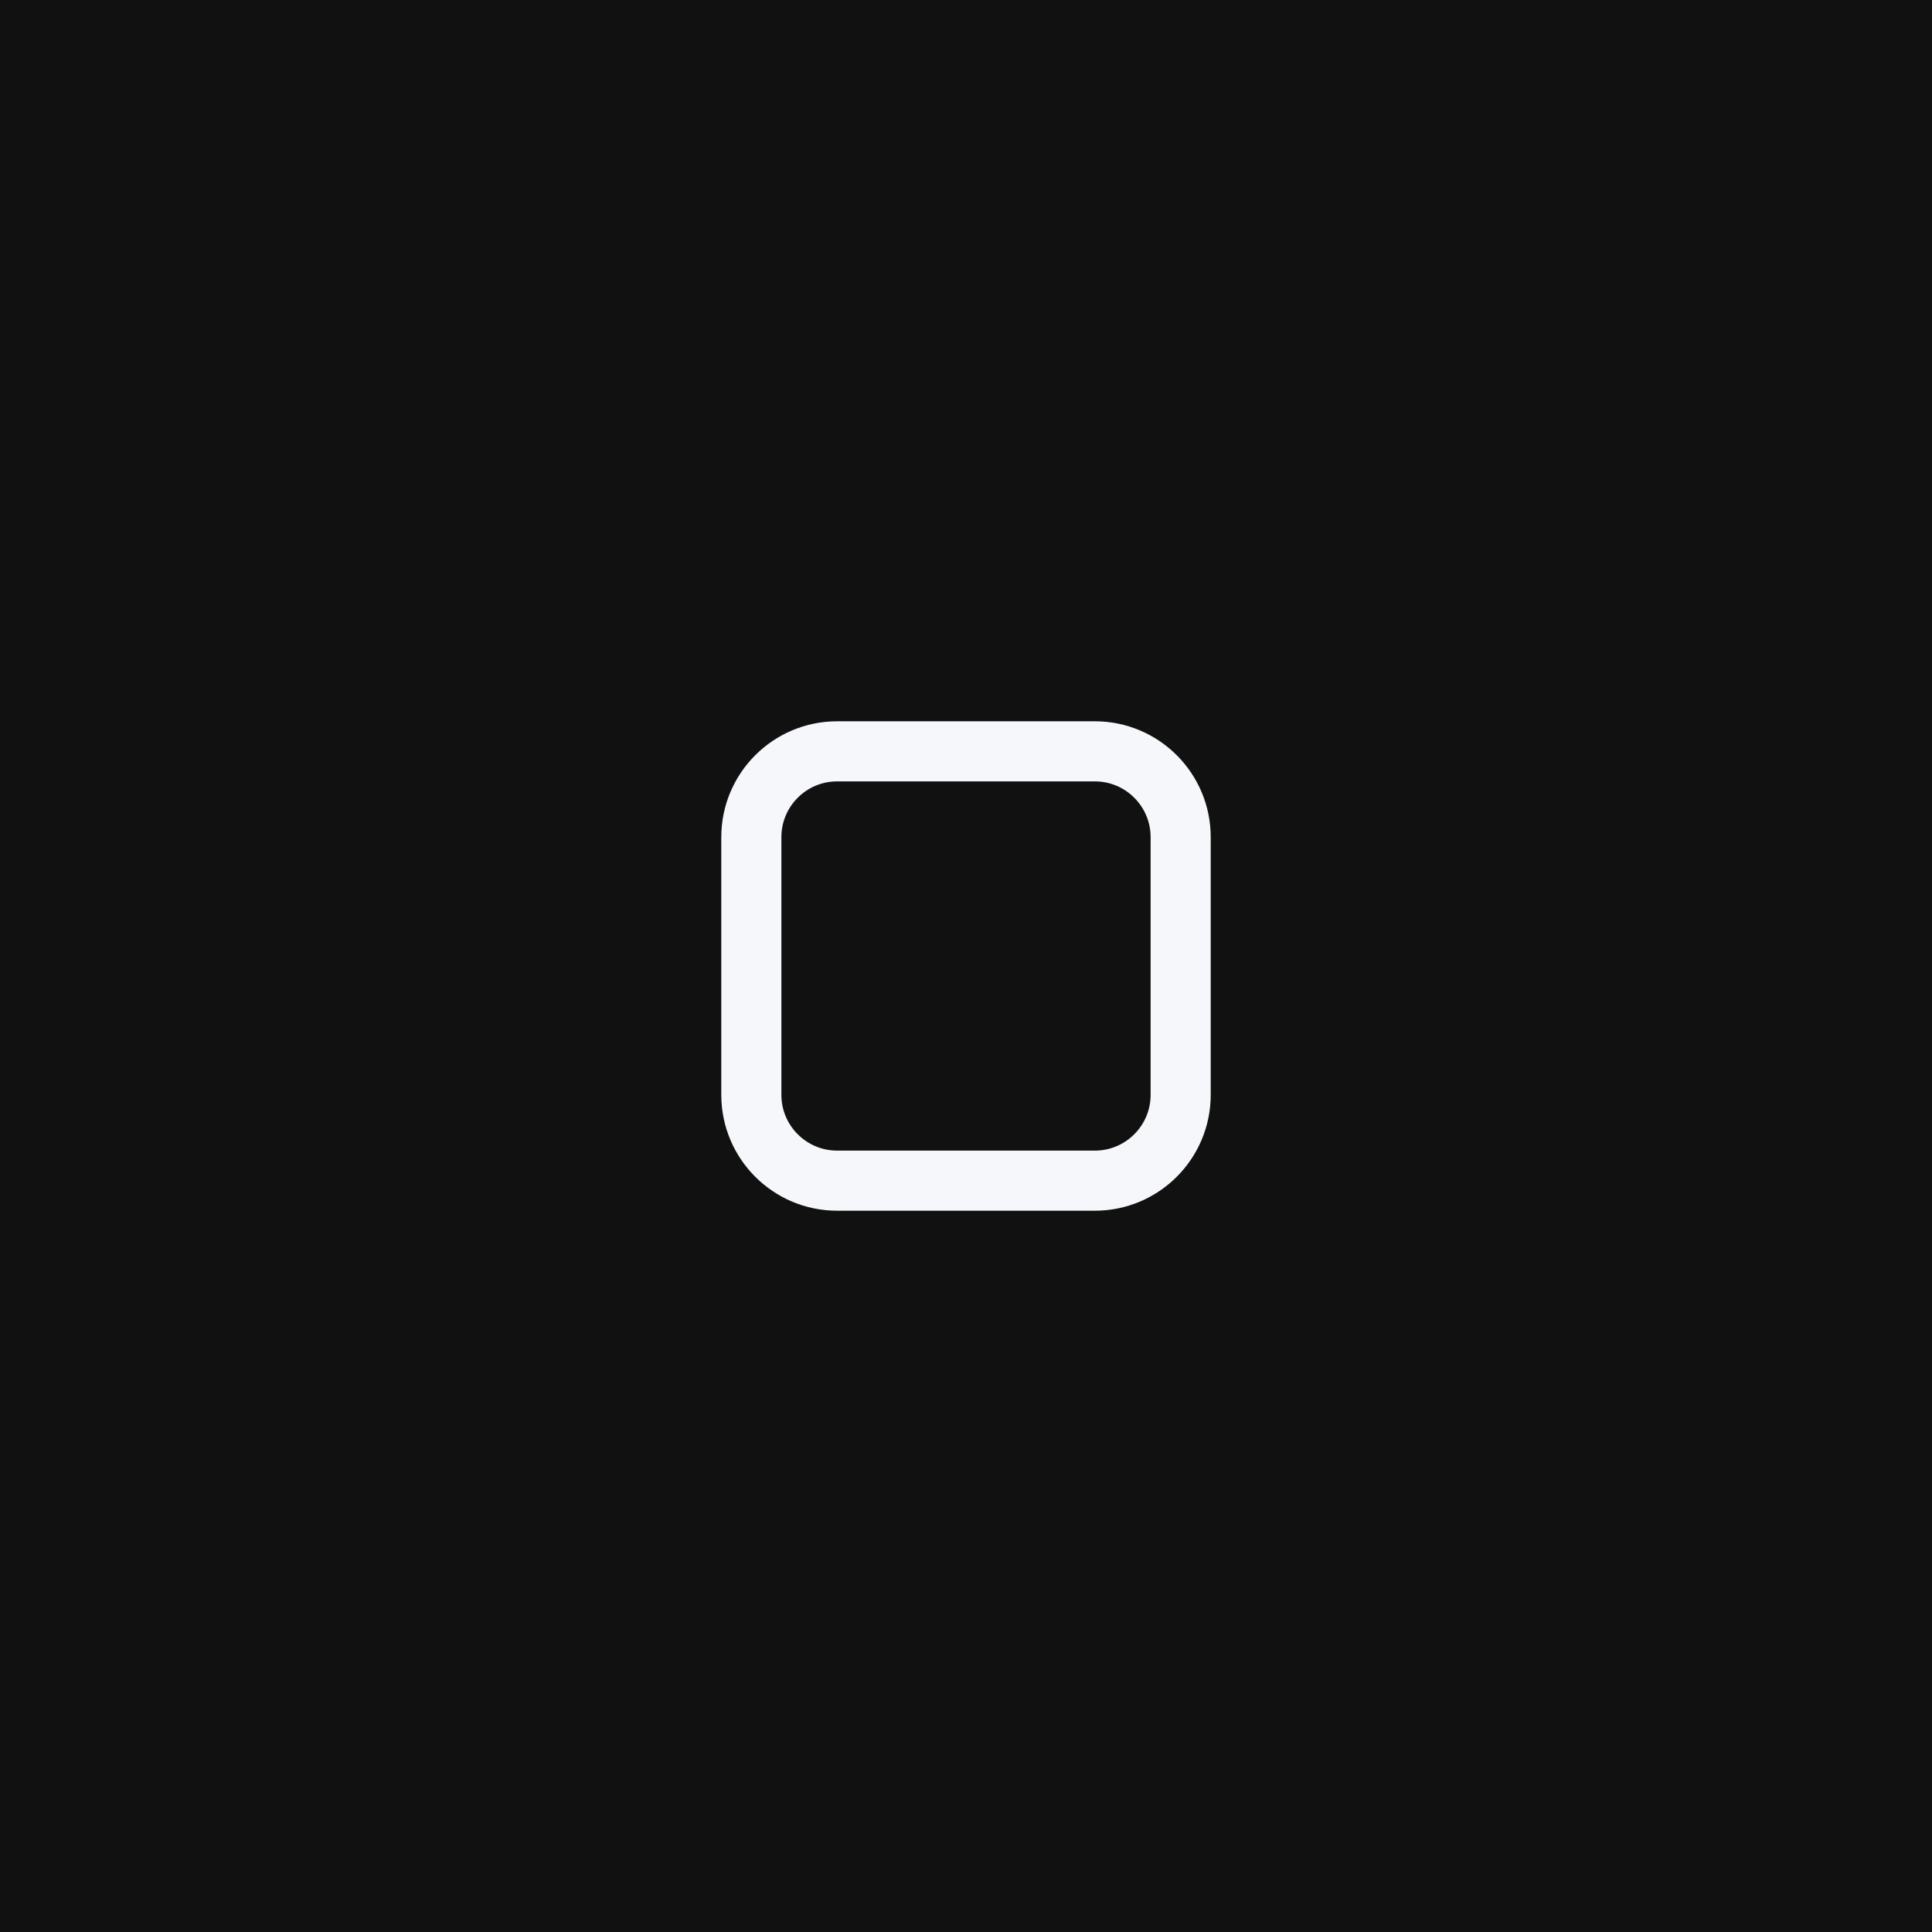
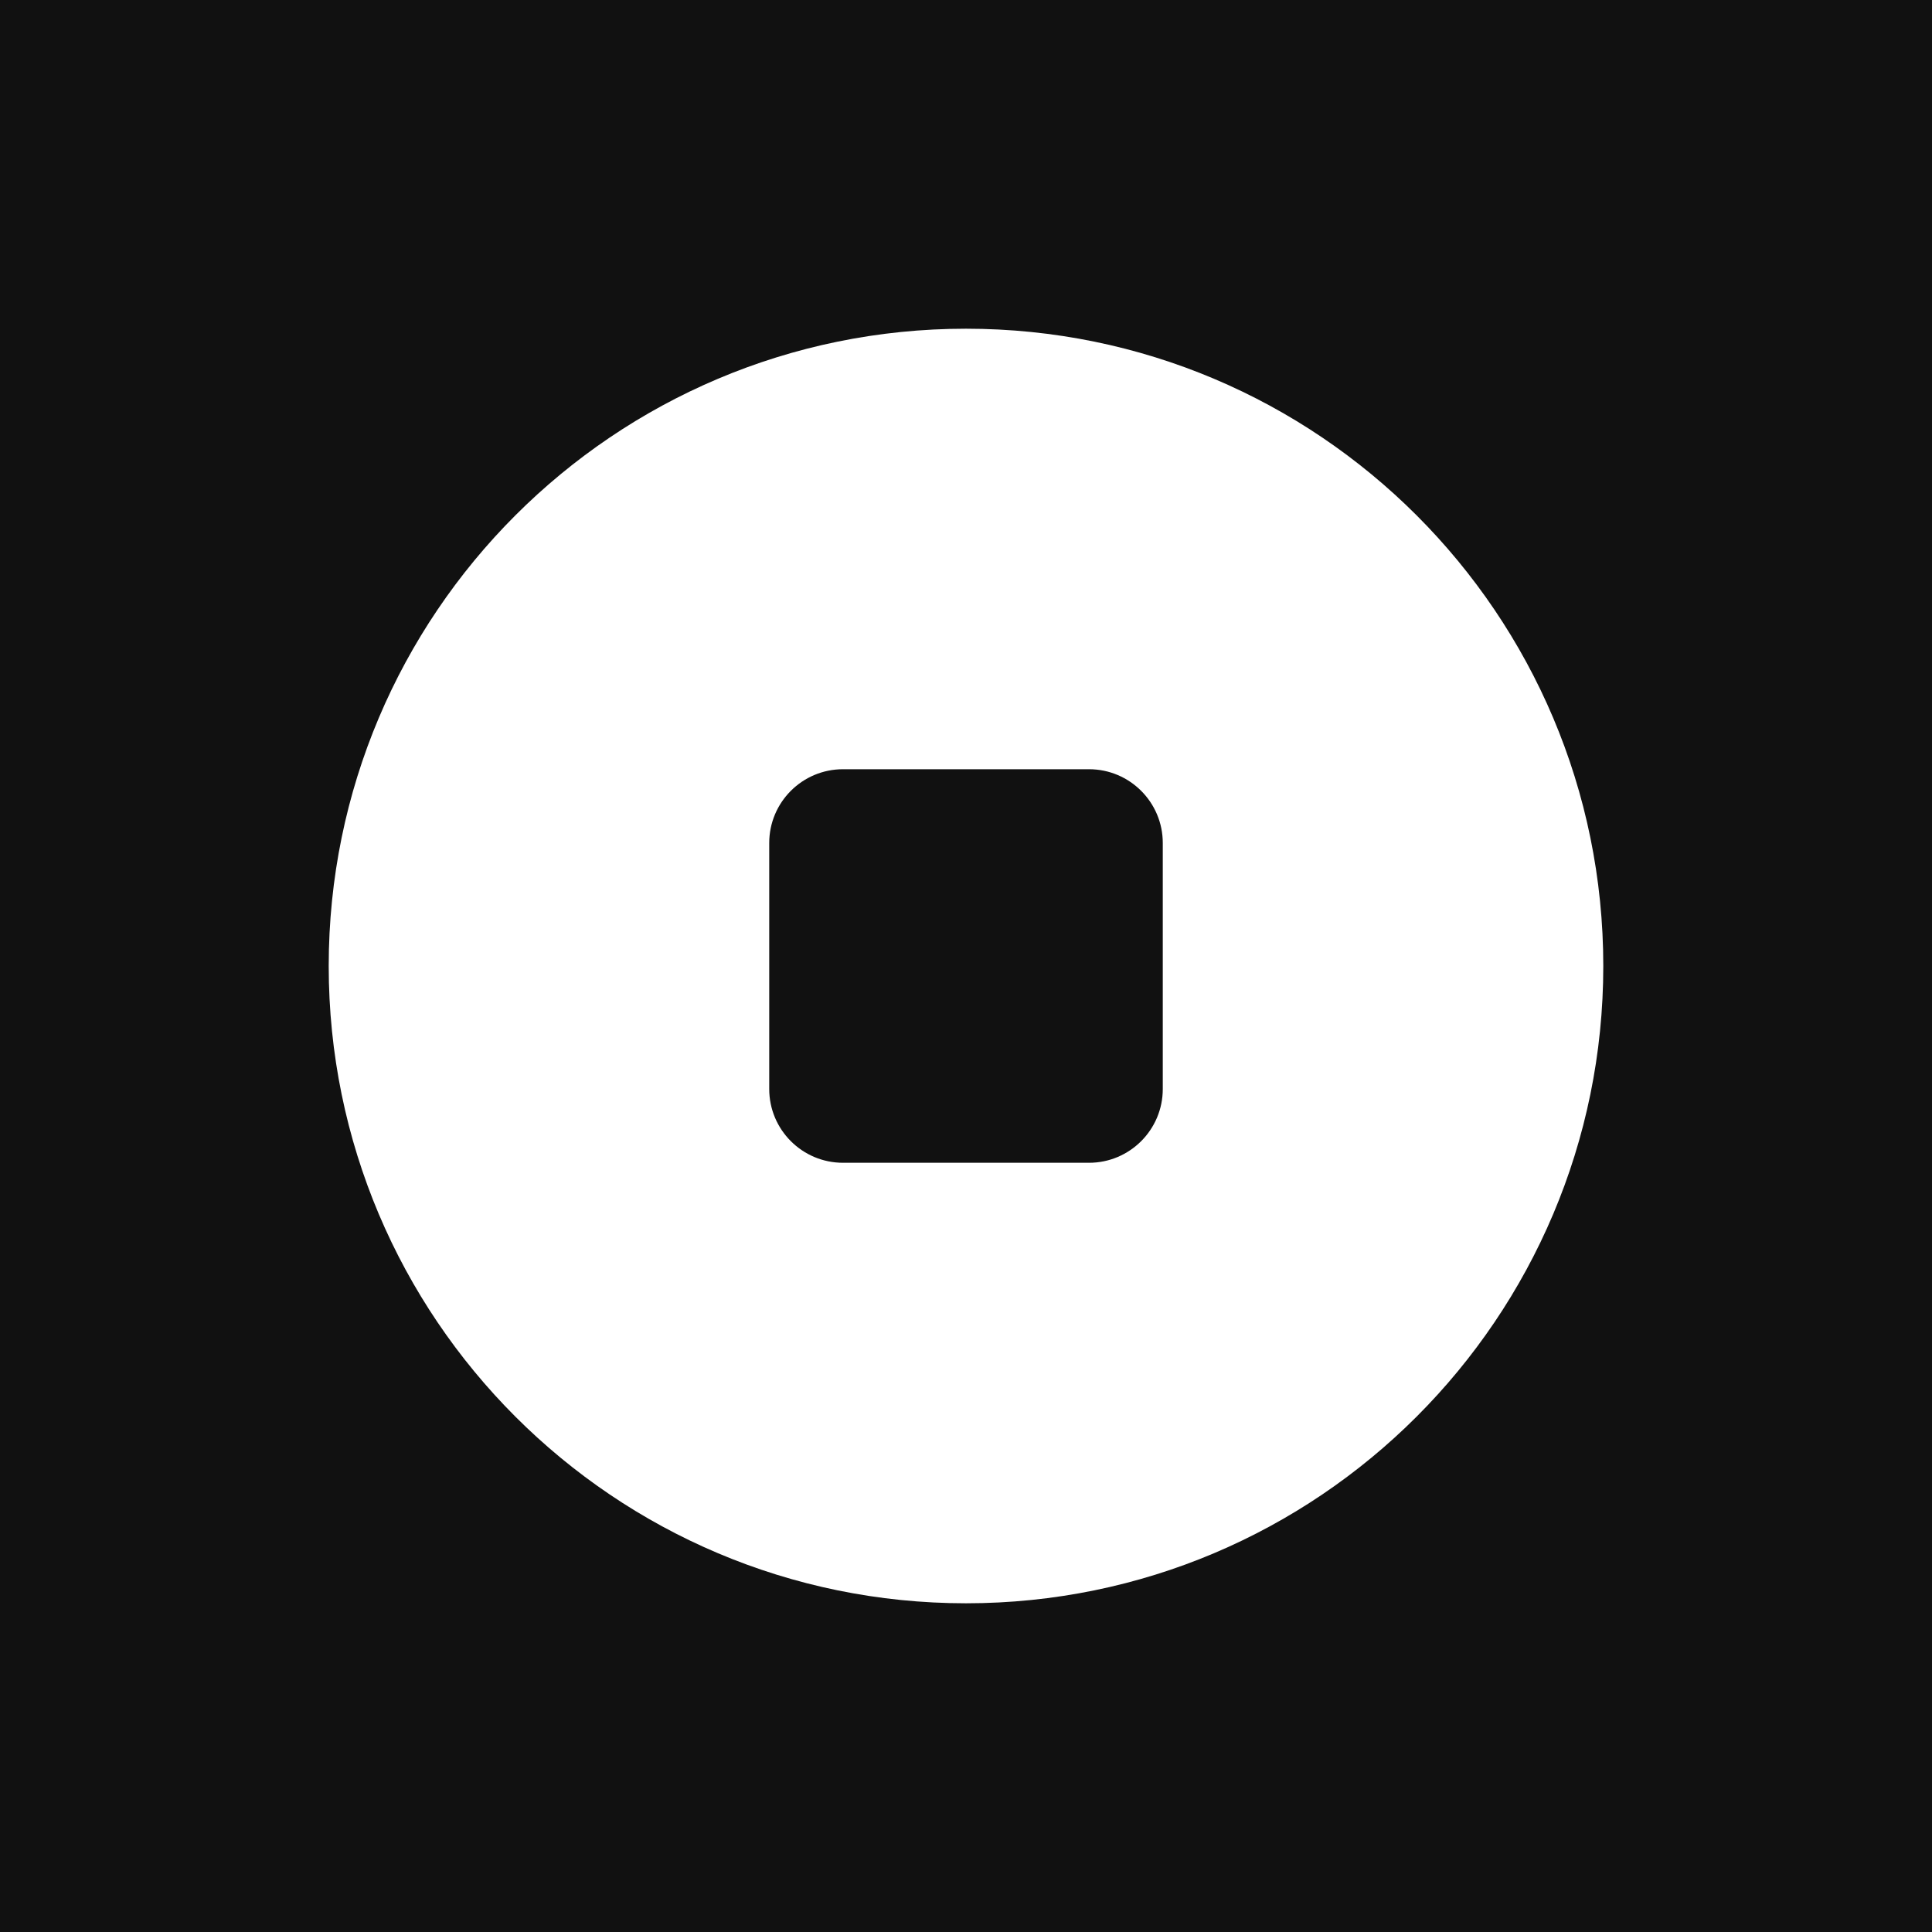
<svg xmlns="http://www.w3.org/2000/svg" width="144" height="144" viewBox="0 0 144 144">
  <rect width="144" height="144" fill="#111111" />
-   <g transform="translate(40 40) scale(3.2)" fill="none" stroke="#F5F7FB" stroke-width="1.40" stroke-linecap="round" stroke-linejoin="round">
-     <rect x="5" y="5" width="10" height="10" rx="2" />
+   <circle cx="72" cy="72" r="47.5" fill="#FFFFFF" />
+   <g transform="translate(50 50) scale(1.833333)" fill="none" stroke="#111111" color="#111111" stroke-width="2" stroke-linecap="round" stroke-linejoin="round">
+     <rect x="4" y="4" width="16" height="16" rx="3" fill="currentColor" stroke="none" />
  </g>
</svg>
